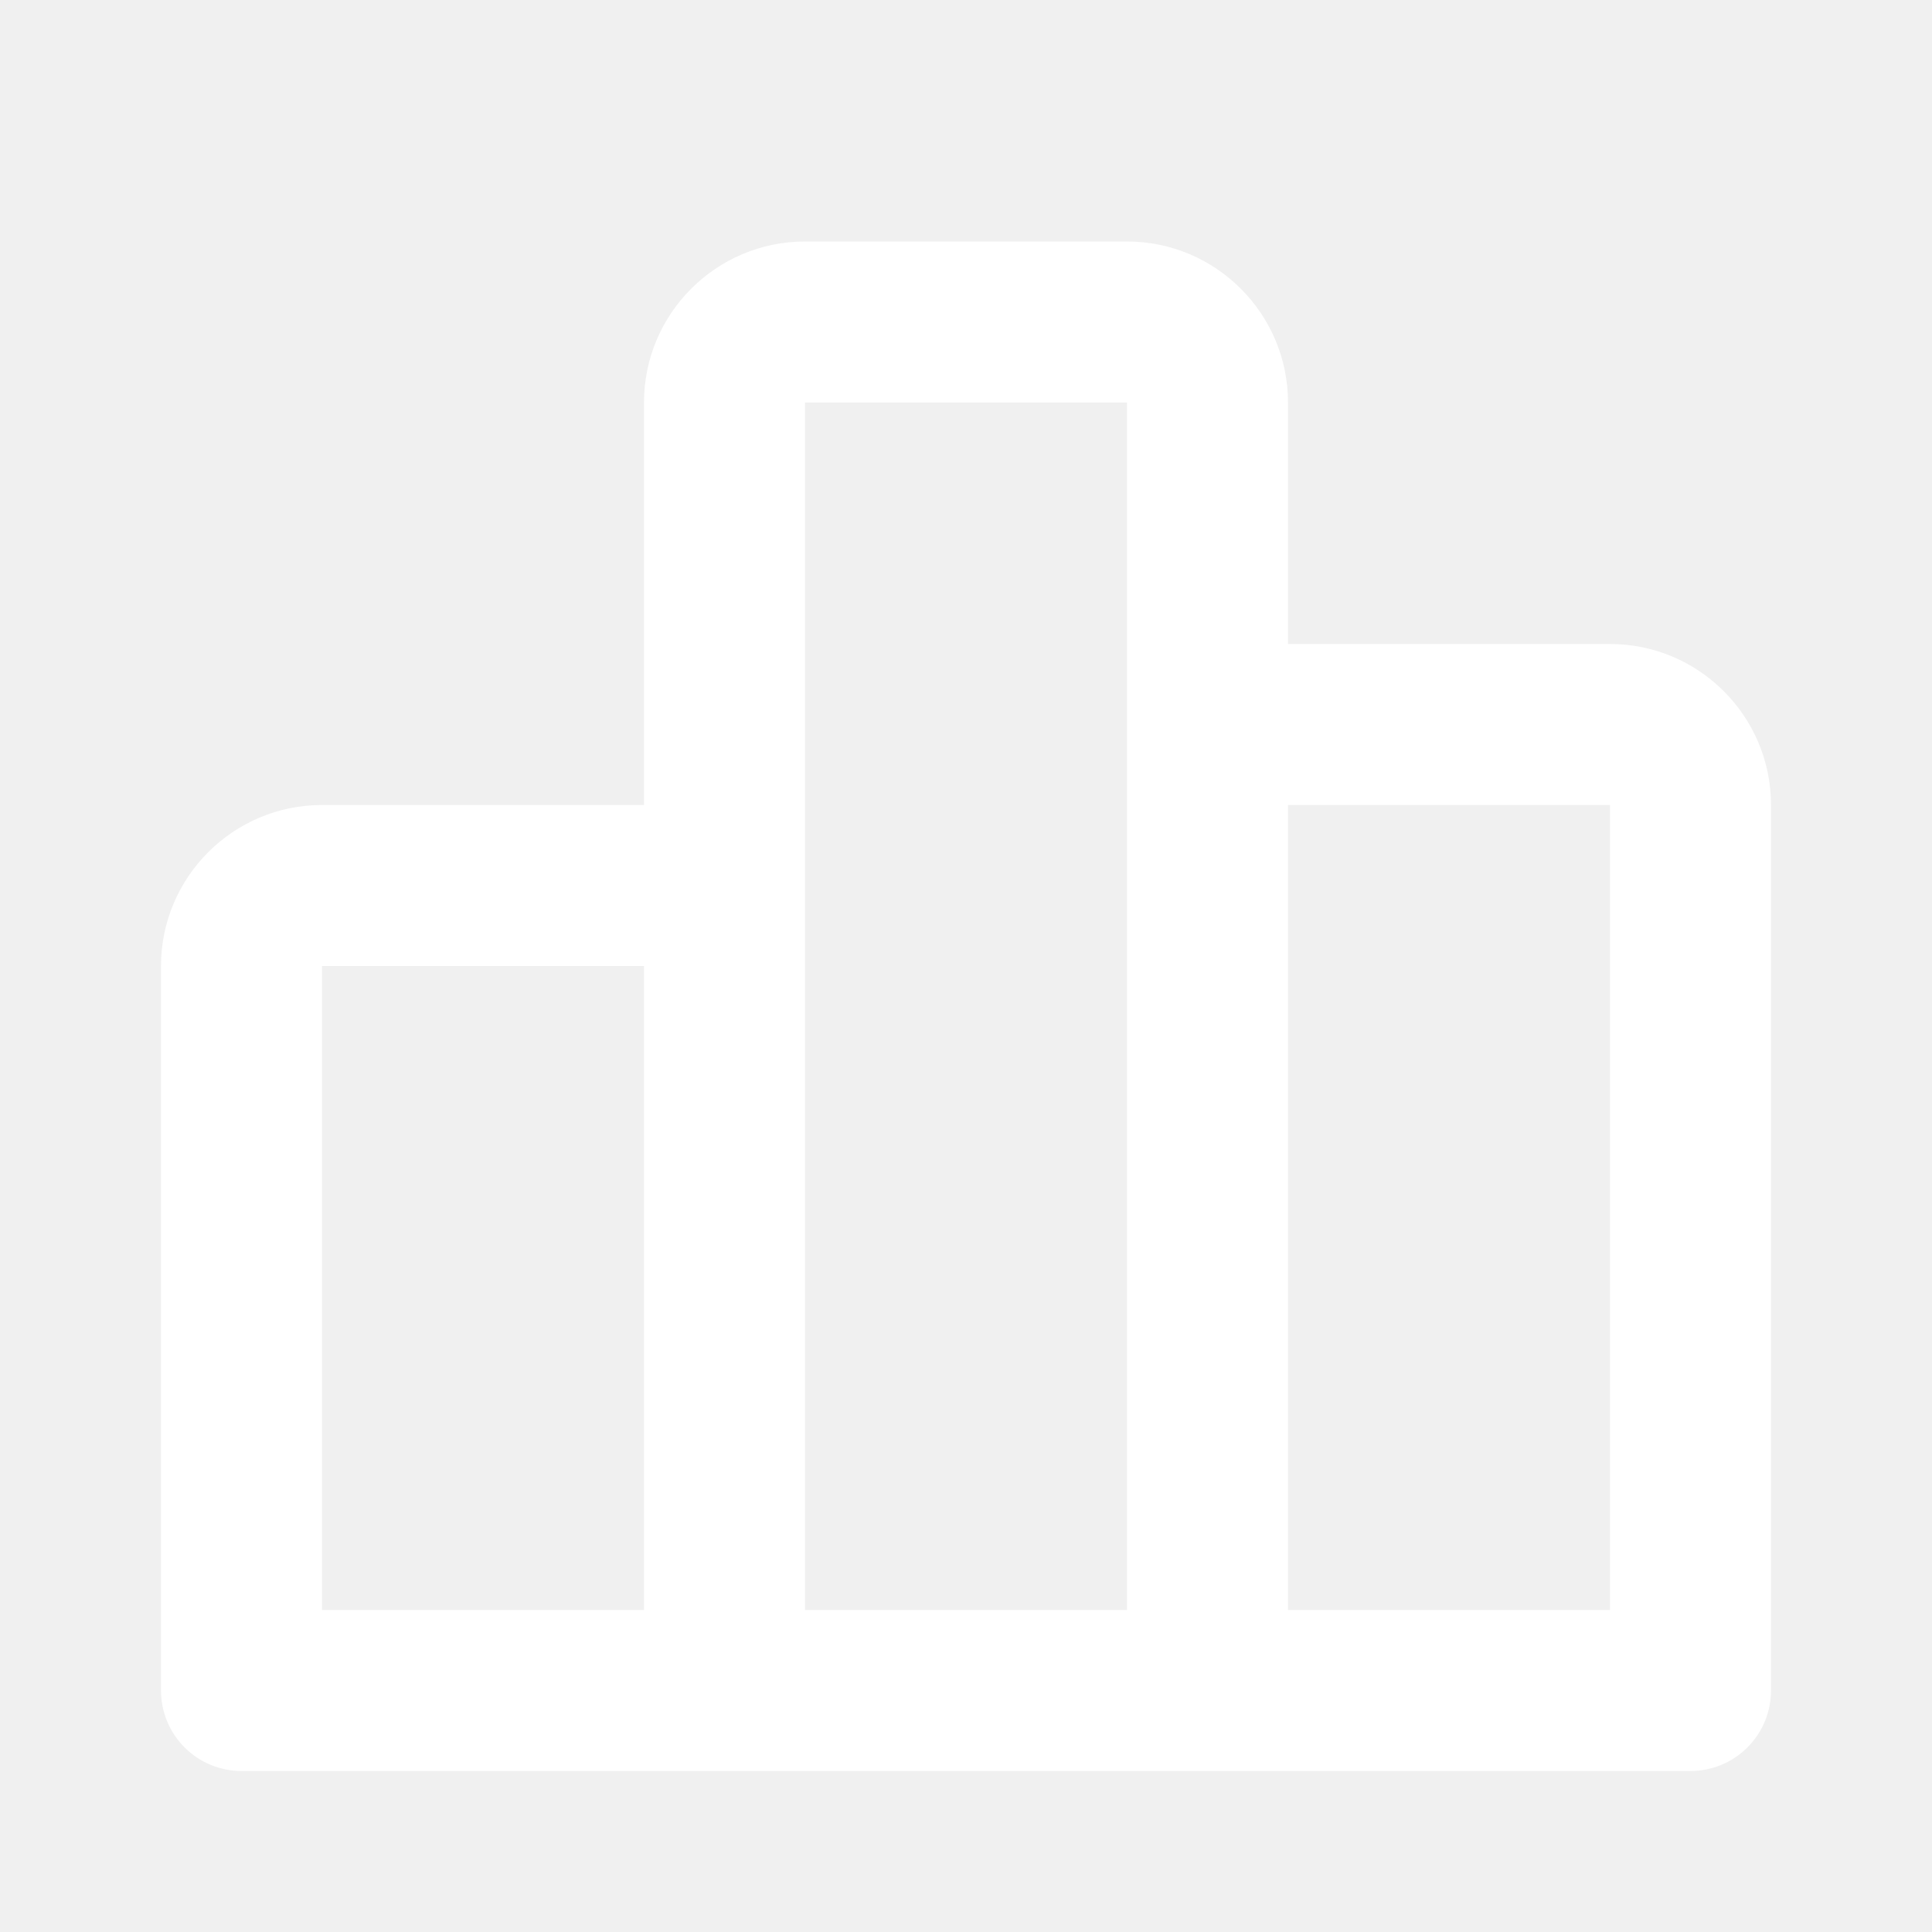
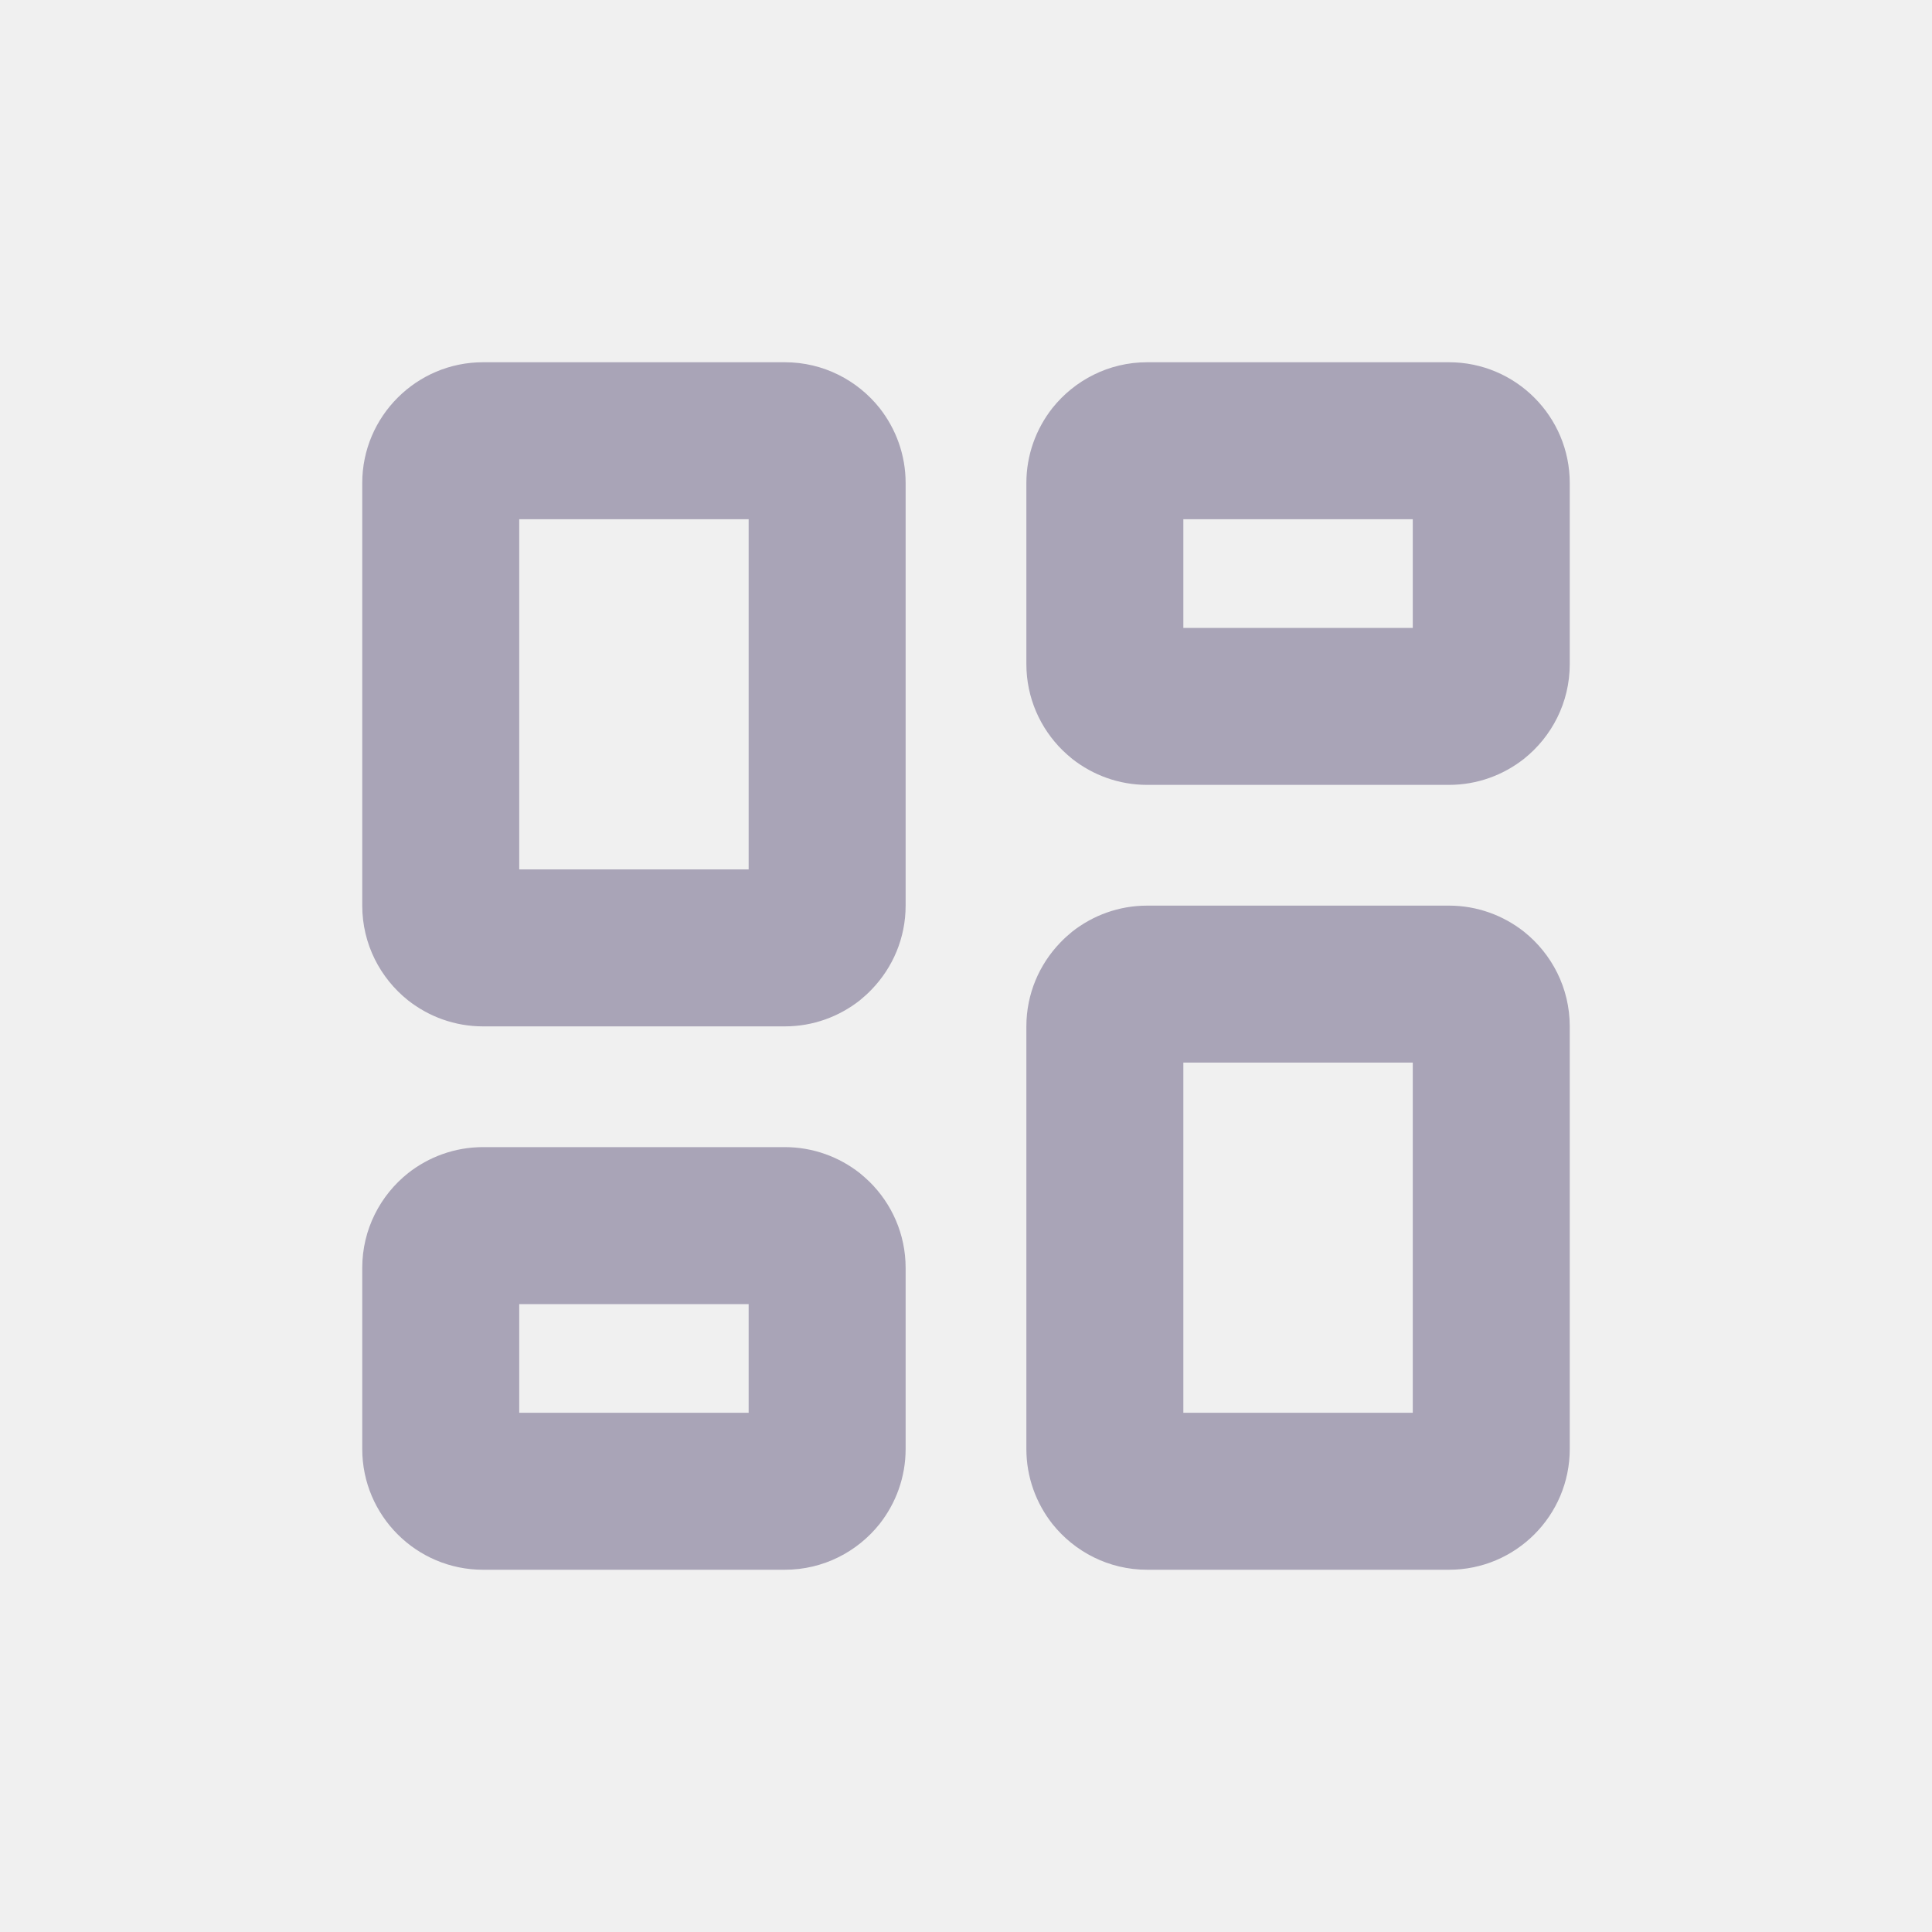
- <svg xmlns="http://www.w3.org/2000/svg" width="24" height="24" viewBox="0 0 24 24" fill="none">
-   <path d="M20 8H16V5C16 3.897 15.103 3 14 3H10C8.897 3 8 3.897 8 5V10H4C2.897 10 2 10.897 2 12V21C2 21.265 2.105 21.52 2.293 21.707C2.48 21.895 2.735 22 3 22H21C21.265 22 21.52 21.895 21.707 21.707C21.895 21.52 22 21.265 22 21V10C22 8.897 21.103 8 20 8ZM4 12H8V20H4V12ZM10 11V5H14V20H10V11ZM20 20H16V10H20V20Z" fill="white" />
+ <svg xmlns="http://www.w3.org/2000/svg" width="16" height="16" viewBox="0 0 16 16" fill="none">
+   <path fill-rule="evenodd" clip-rule="evenodd" d="M7.285 3.38C7.101 3.149 6.818 3 6.5 3H4C3.449 3 3 3.449 3 4V7.5C3 7.818 3.149 8.101 3.38 8.285C3.551 8.419 3.766 8.5 4 8.5H6.5C6.734 8.5 6.949 8.419 7.12 8.285C7.155 8.256 7.189 8.226 7.22 8.193C7.393 8.013 7.5 7.769 7.5 7.5V4C7.5 3.766 7.419 3.551 7.285 3.38ZM8.78 7.807C8.607 7.987 8.5 8.231 8.5 8.5V12C8.5 12.234 8.581 12.449 8.715 12.62C8.899 12.851 9.182 13 9.5 13H12C12.552 13 13 12.552 13 12V8.5C13 8.182 12.851 7.899 12.62 7.715C12.449 7.581 12.234 7.5 12 7.5H9.5C9.266 7.5 9.051 7.581 8.88 7.715C8.845 7.744 8.811 7.774 8.78 7.807ZM8.715 3.38C8.581 3.551 8.5 3.766 8.5 4V5.5C8.5 5.779 8.615 6.032 8.8 6.214C8.826 6.239 8.852 6.262 8.88 6.285C9.051 6.419 9.266 6.5 9.5 6.5H12C12.234 6.5 12.449 6.419 12.62 6.285C12.851 6.101 13 5.818 13 5.5V4C13 3.449 12.552 3 12 3H9.5C9.182 3 8.899 3.149 8.715 3.38ZM7.285 12.62C7.419 12.449 7.5 12.234 7.5 12V10.5C7.5 10.221 7.385 9.968 7.2 9.786C7.174 9.761 7.148 9.738 7.12 9.715C6.949 9.581 6.734 9.5 6.5 9.5H4C3.766 9.5 3.551 9.581 3.38 9.715C3.149 9.899 3 10.182 3 10.5V12C3 12.552 3.449 13 4 13H6.5C6.818 13 7.101 12.851 7.285 12.62ZM4.3 4.3V7.2H6.2V4.3H4.3ZM9.8 4.3V5.2H11.7V4.3H9.8ZM4.3 10.8V11.7H6.2V10.8H4.3ZM9.8 8.8V11.7H11.7V8.8H9.8Z" fill="#A9A4B7" />
</svg>
